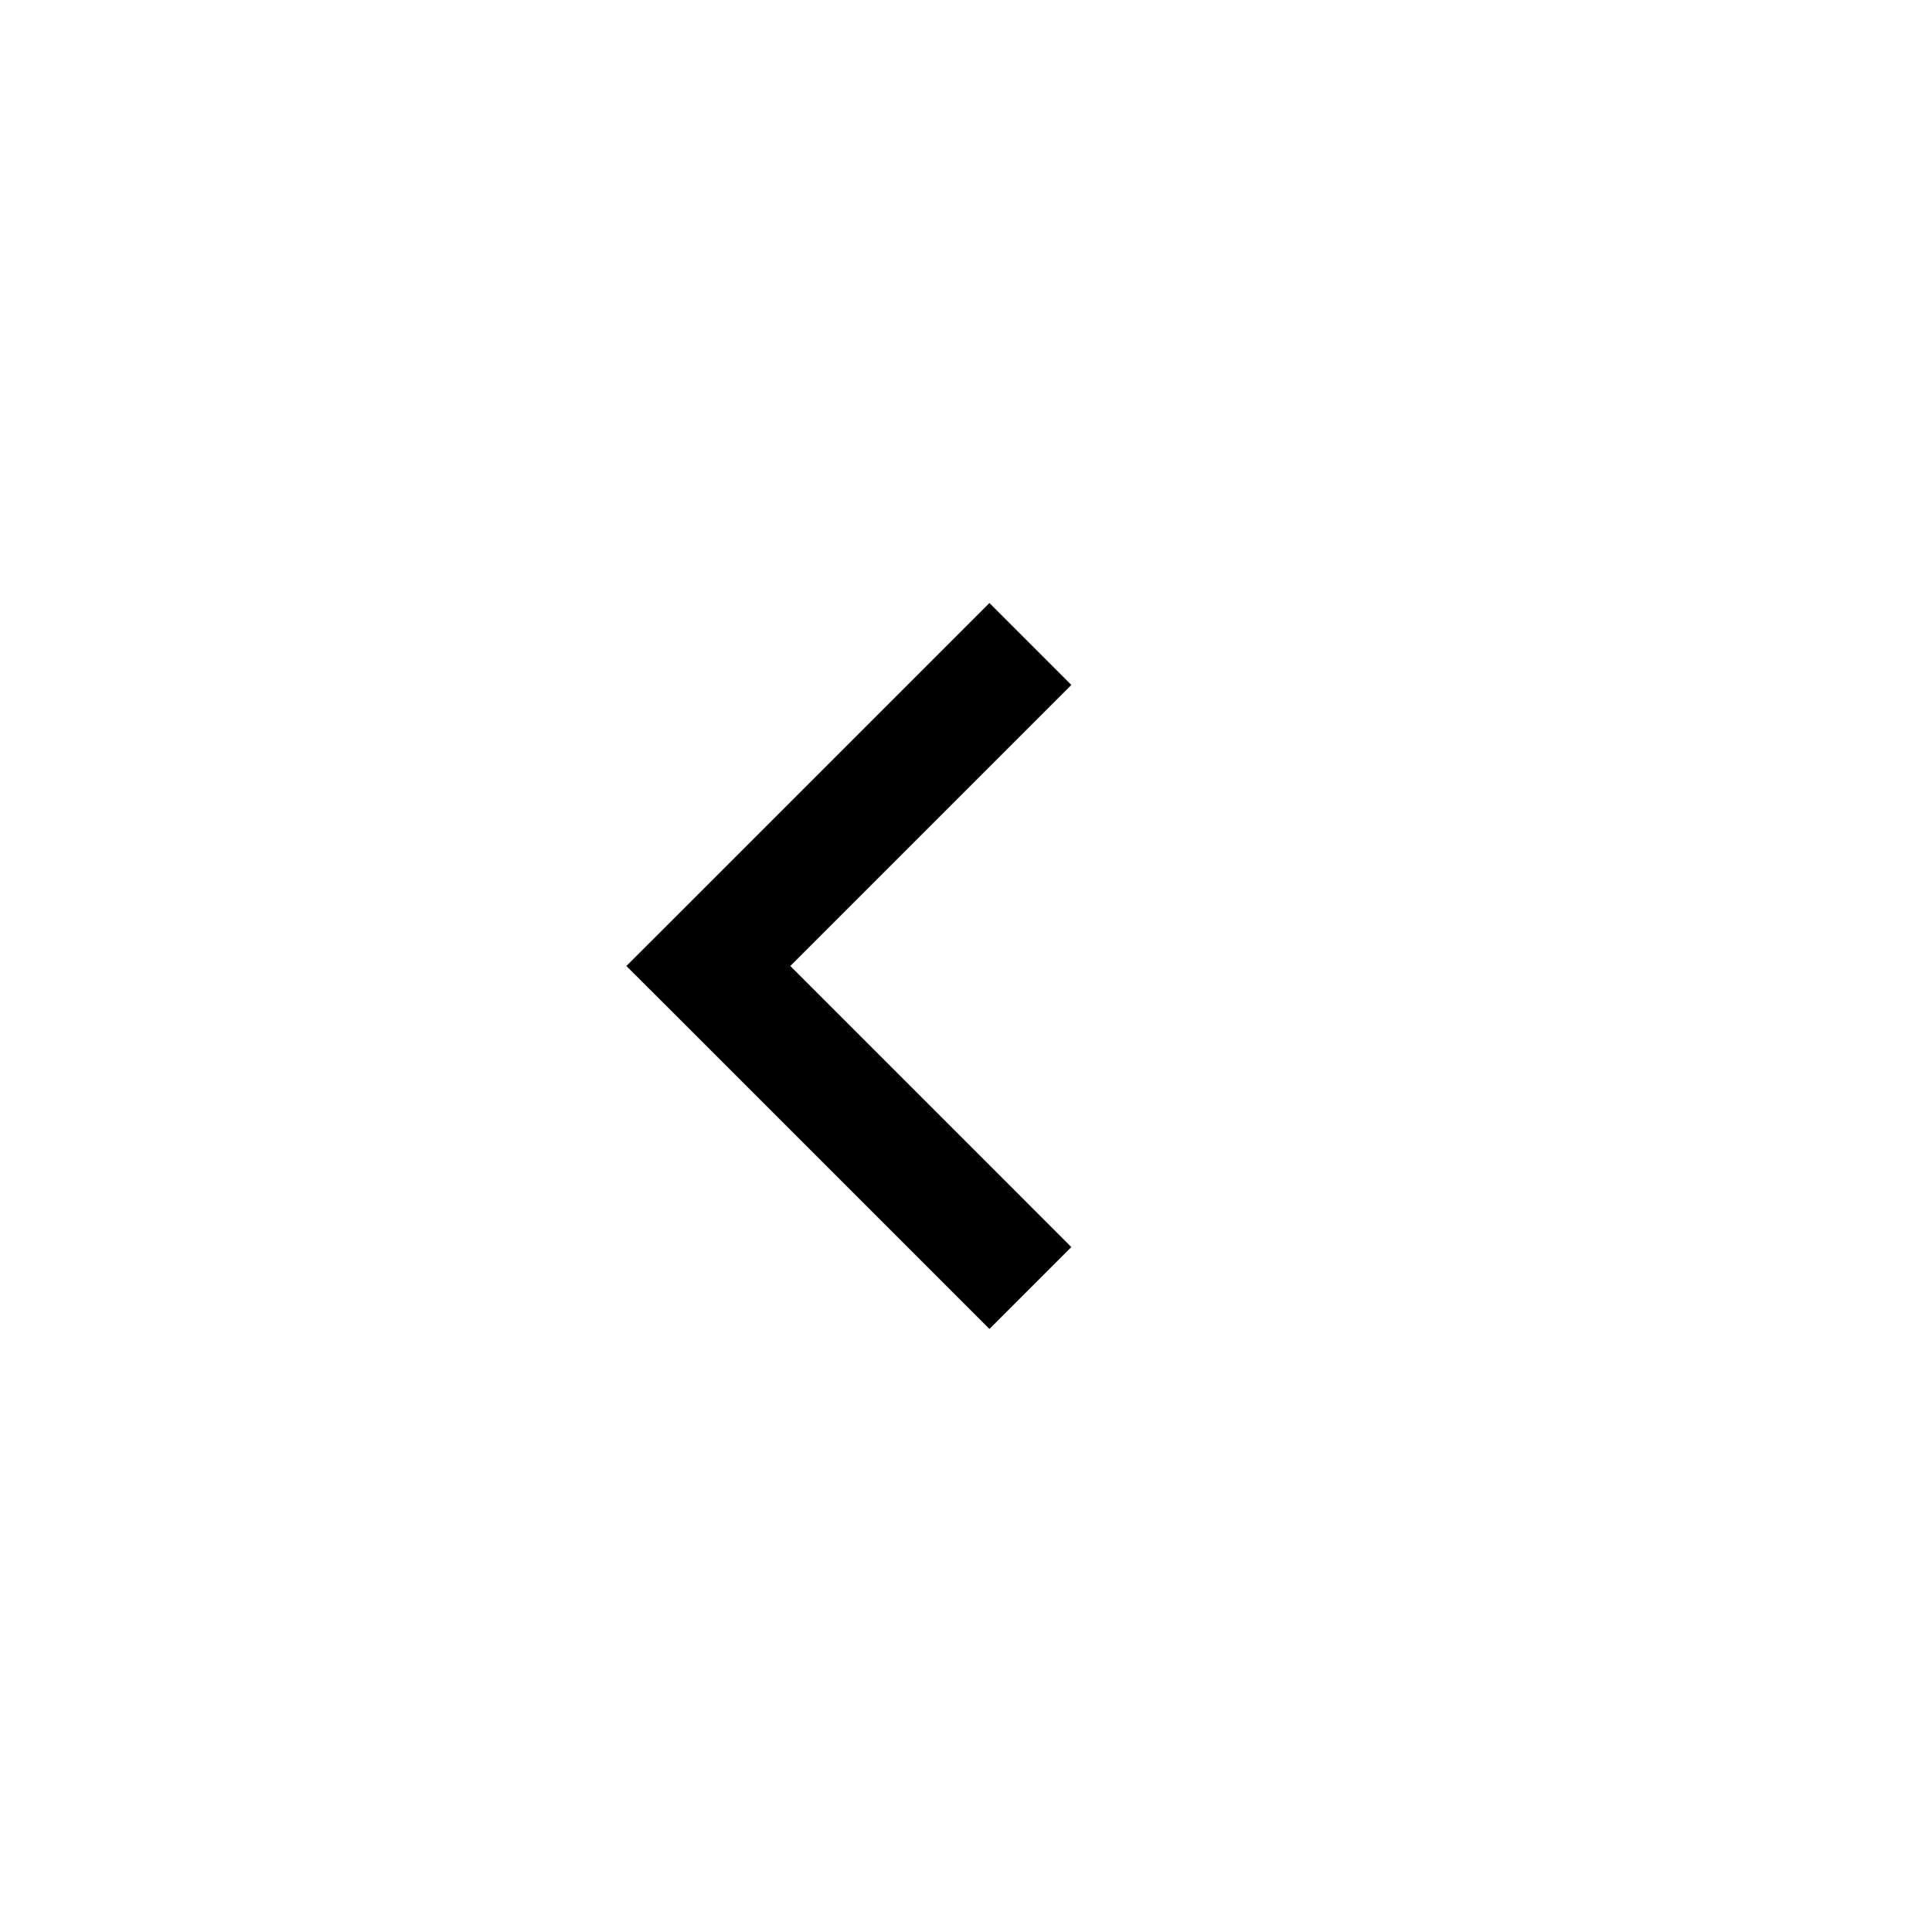
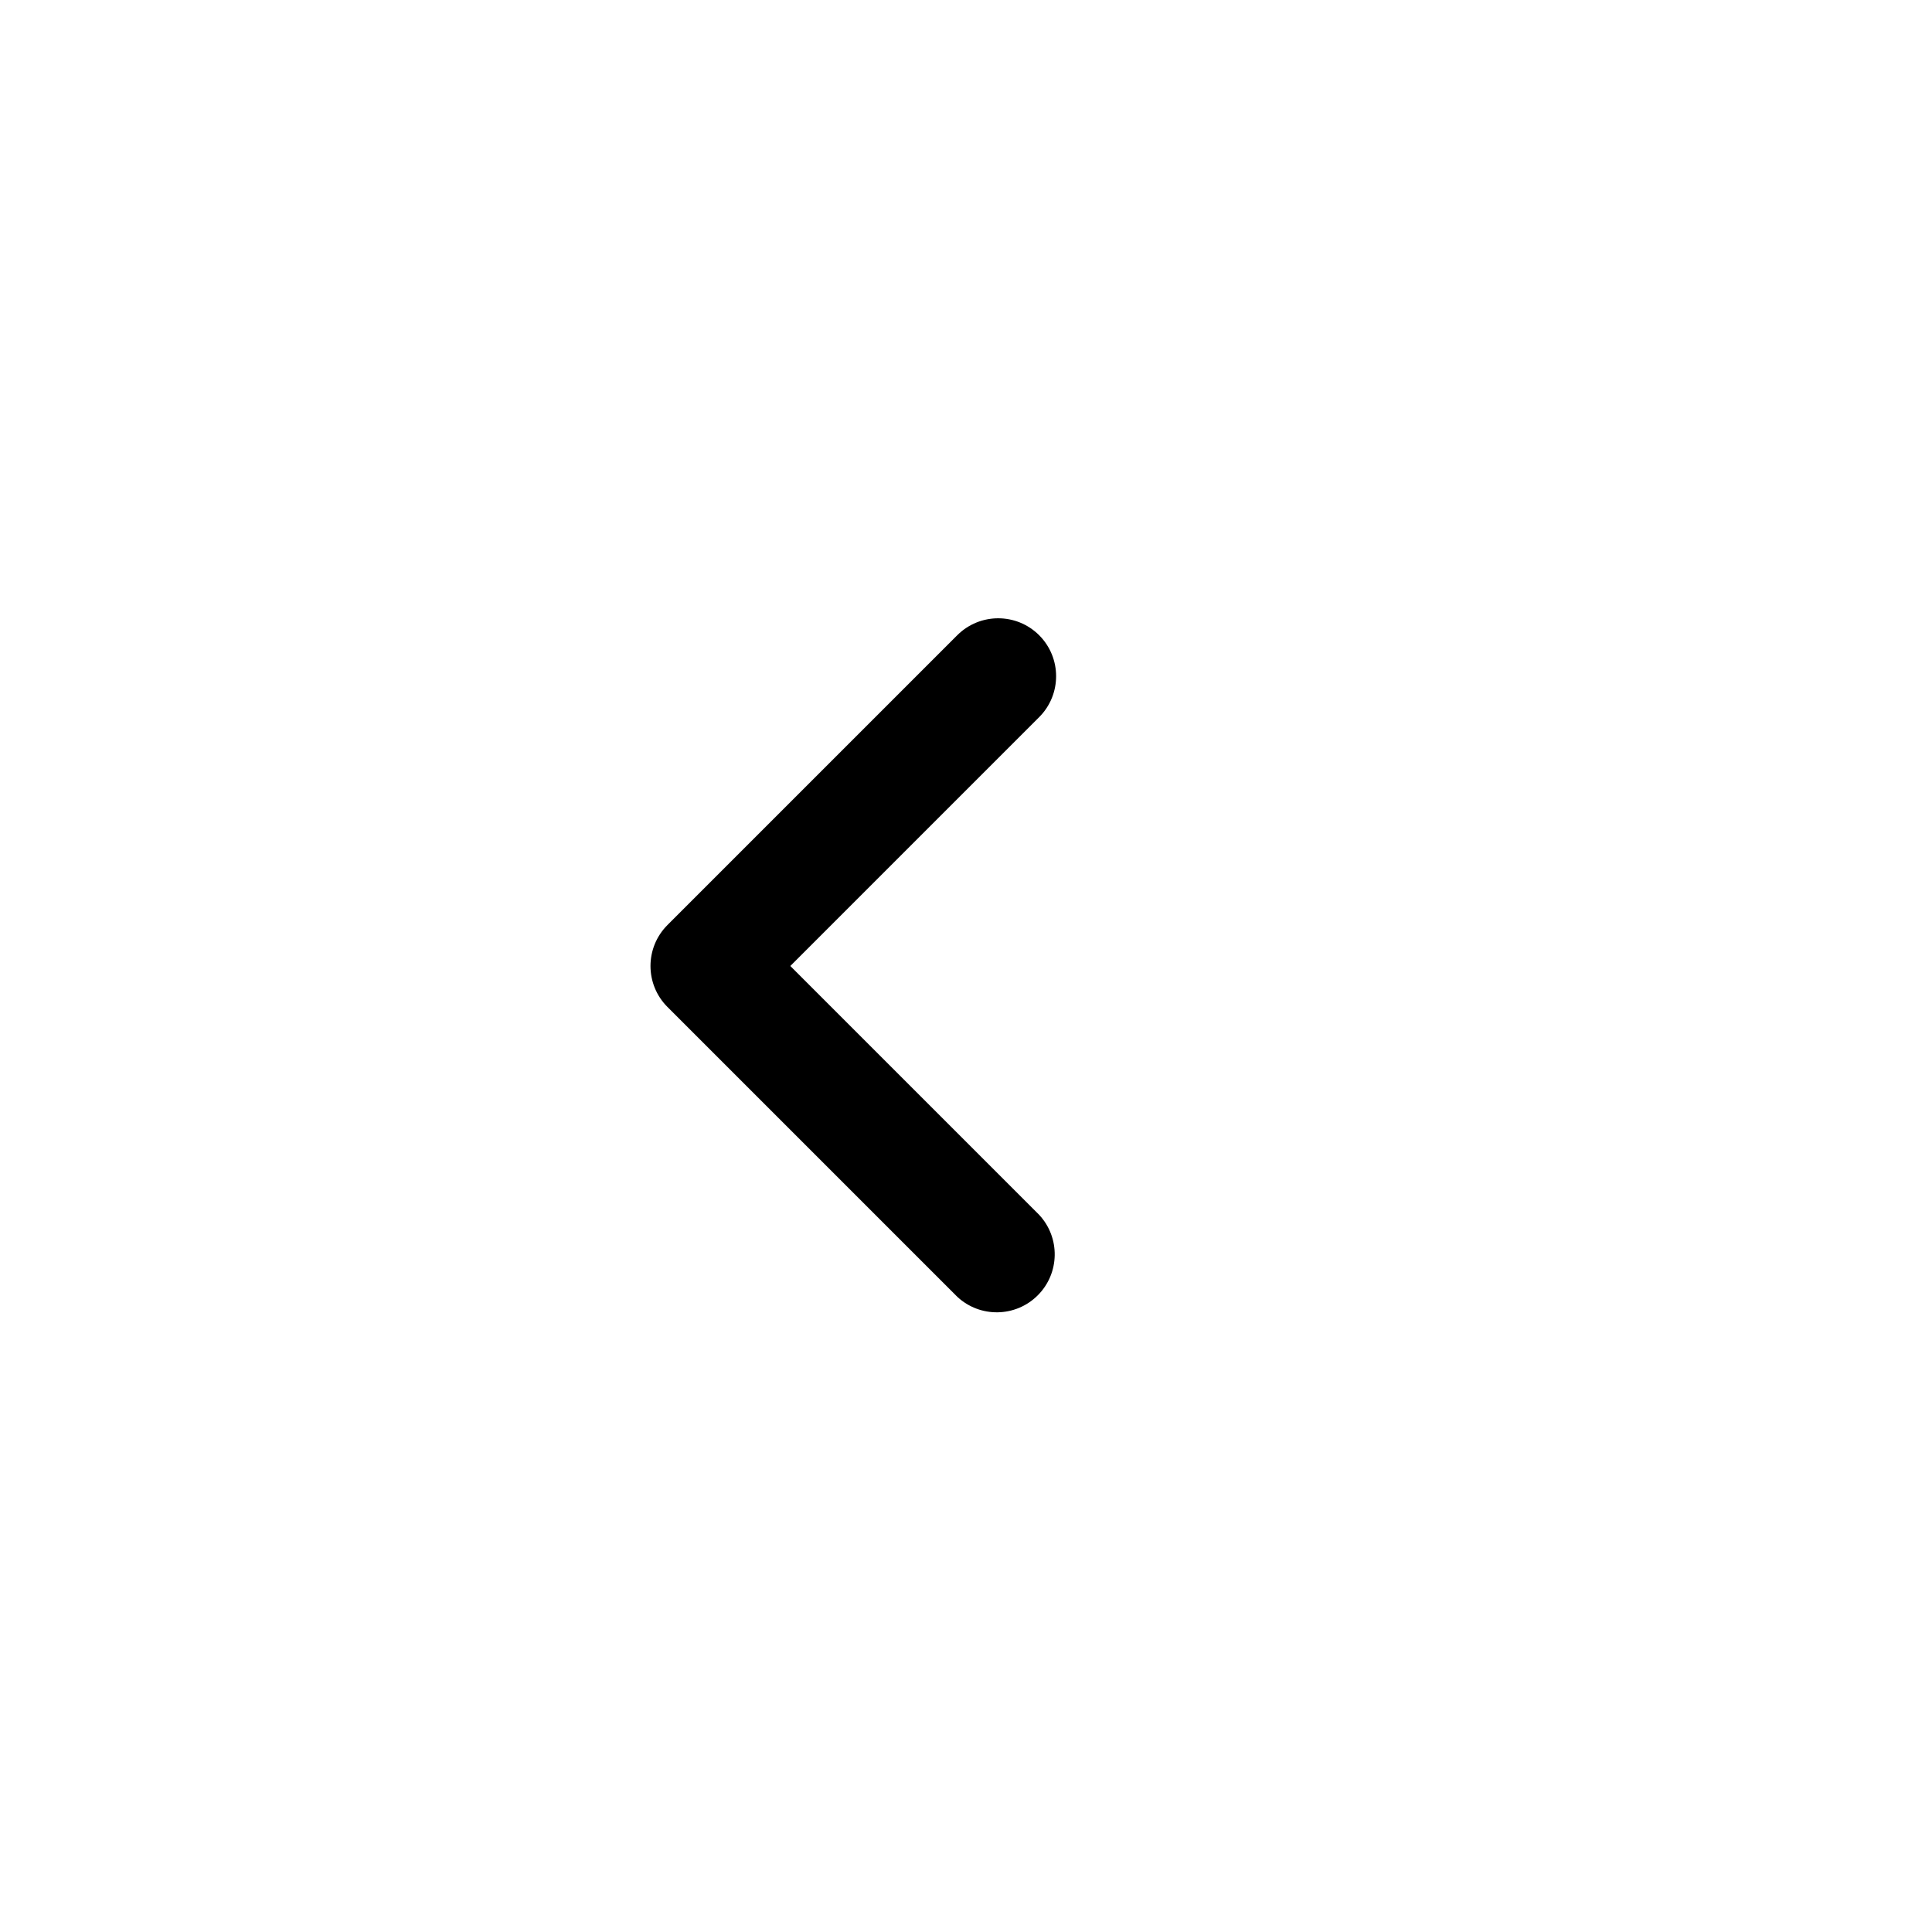
<svg xmlns="http://www.w3.org/2000/svg" width="15" height="15" fill="none">
-   <path fill-rule="evenodd" clip-rule="evenodd" d="M5.182 7.182l2.5-2.5.636.636L6.136 7.5l2.182 2.182-.636.636-2.5-2.5-.319-.318.319-.318z" fill="currentColor" />
+   <path fill-rule="evenodd" clip-rule="evenodd" d="M8.068 4.932a.45.45 0 010 .636L6.136 7.5l1.932 1.932a.45.45 0 01-.636.636l-2.25-2.25a.45.45 0 010-.636l2.25-2.25a.45.45 0 01.636 0z" fill="currentColor" />
</svg>
